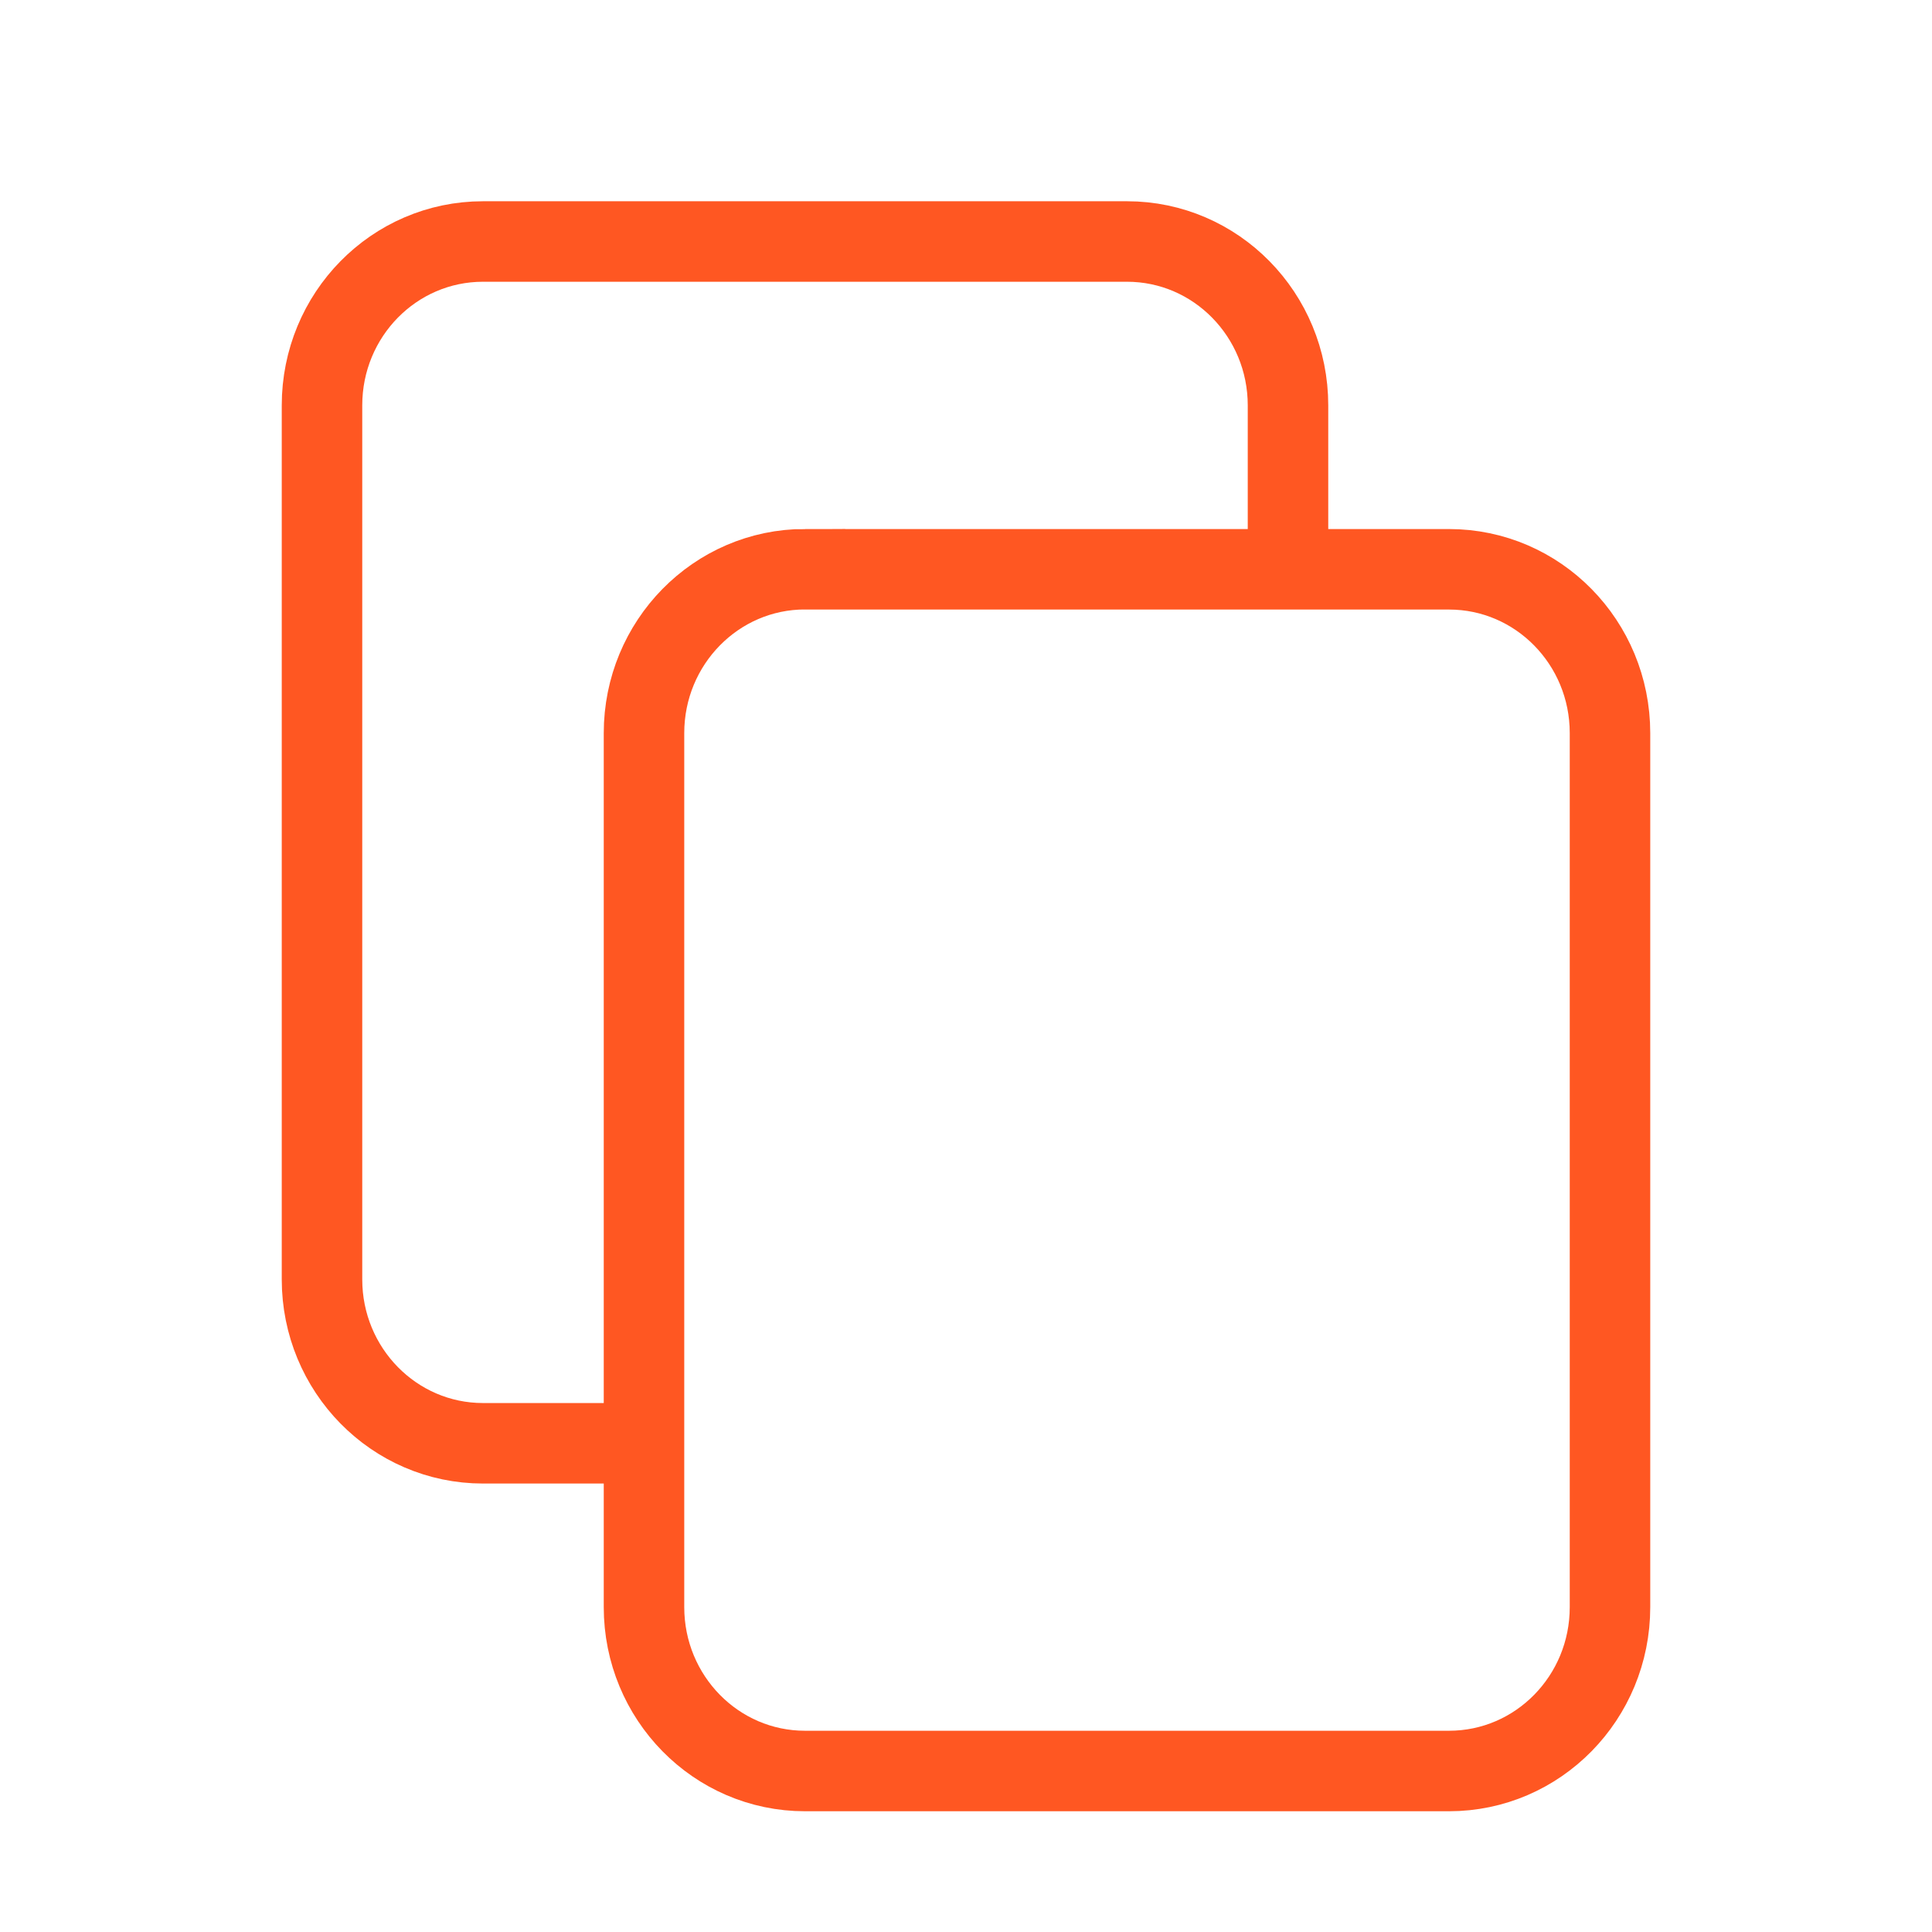
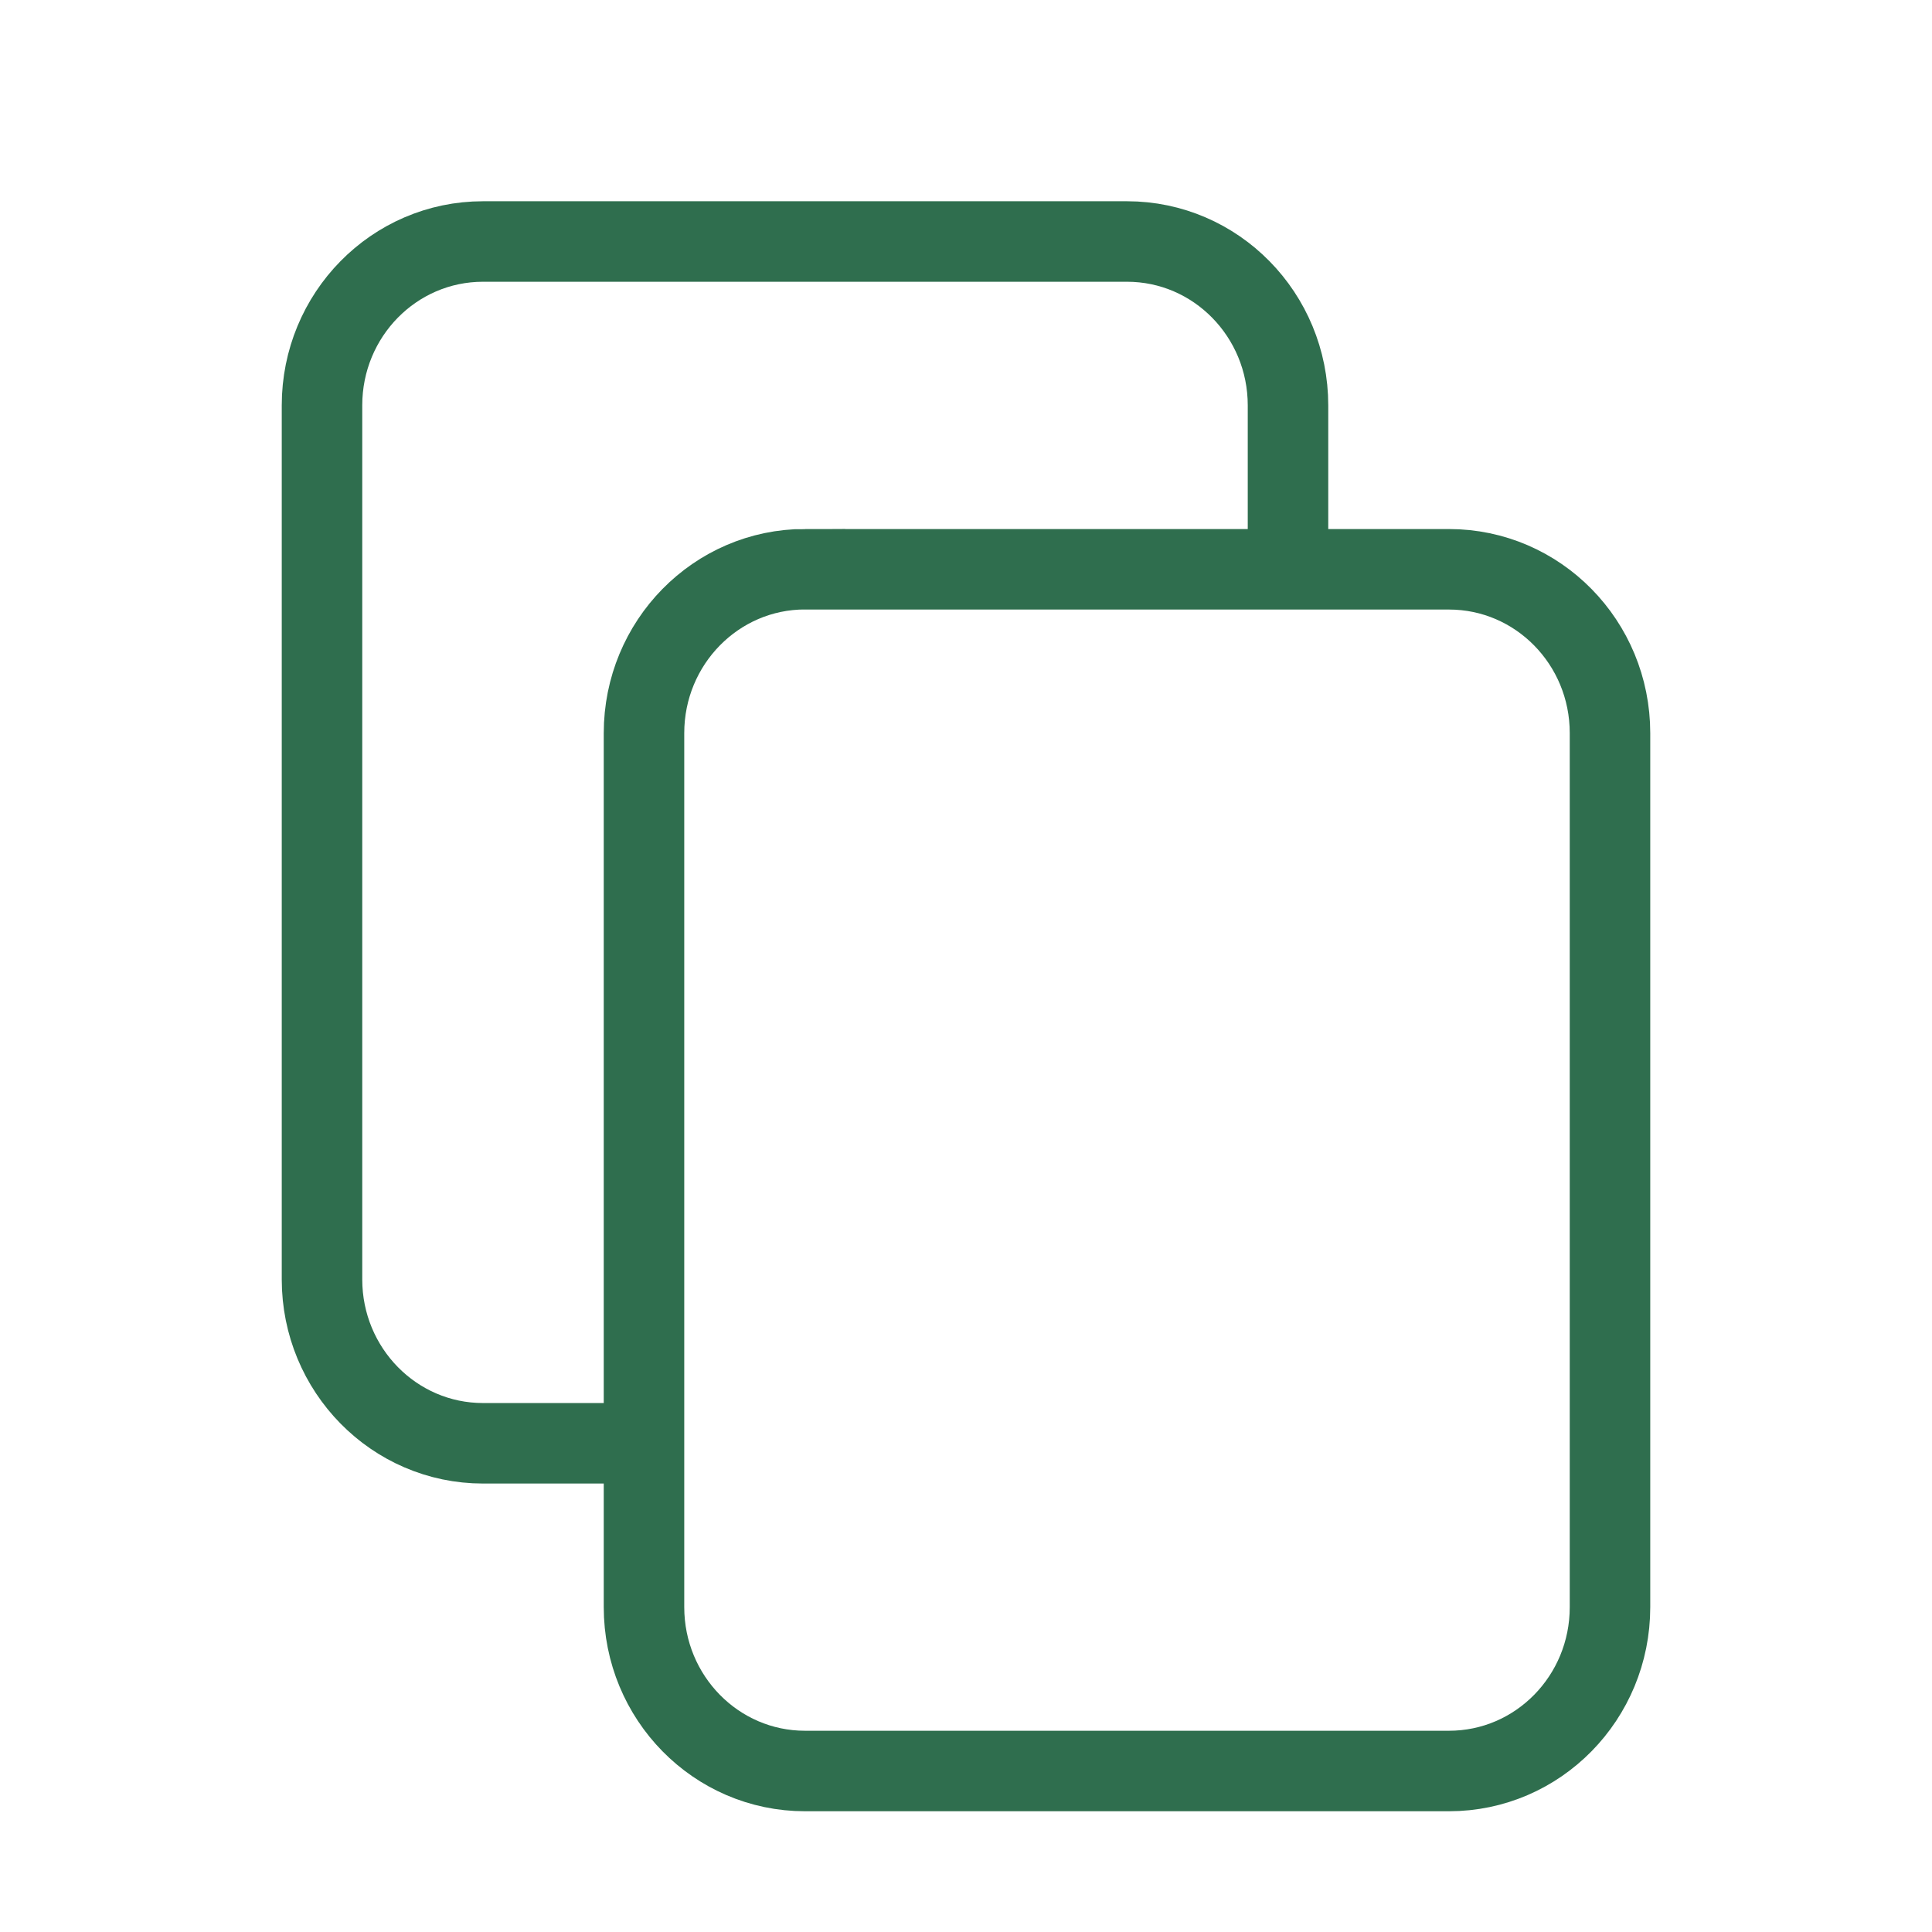
- <svg xmlns="http://www.w3.org/2000/svg" fill="none" shapeRendering="geometricPrecision" stroke="#FF5722" strokeLinecap="round" strokeLinejoin="round" strokeWidth="1.5" viewBox="0 0 24 24" width="14" height="14" version="1.1" id="svg4">
+ <svg xmlns="http://www.w3.org/2000/svg" fill="none" shapeRendering="geometricPrecision" stroke="#2F6E4E" strokeLinecap="round" strokeLinejoin="round" strokeWidth="1.5" viewBox="0 0 24 24" width="14" height="14" version="1.1" id="svg4">
  <defs id="defs8" />
  <path d="M8 17.929H6c-1.105 0-2-.912-2-2.036V5.036C4 3.91 4.895 3 6 3h8c1.105 0 2 .911 2 2.036v1.866m-6 .17h8c1.105 0 2 .91 2 2.035v10.857C20 21.09 19.105 22 18 22h-8c-1.105 0-2-.911-2-2.036V9.107c0-1.124.895-2.036 2-2.036z" id="path2" />
</svg>
